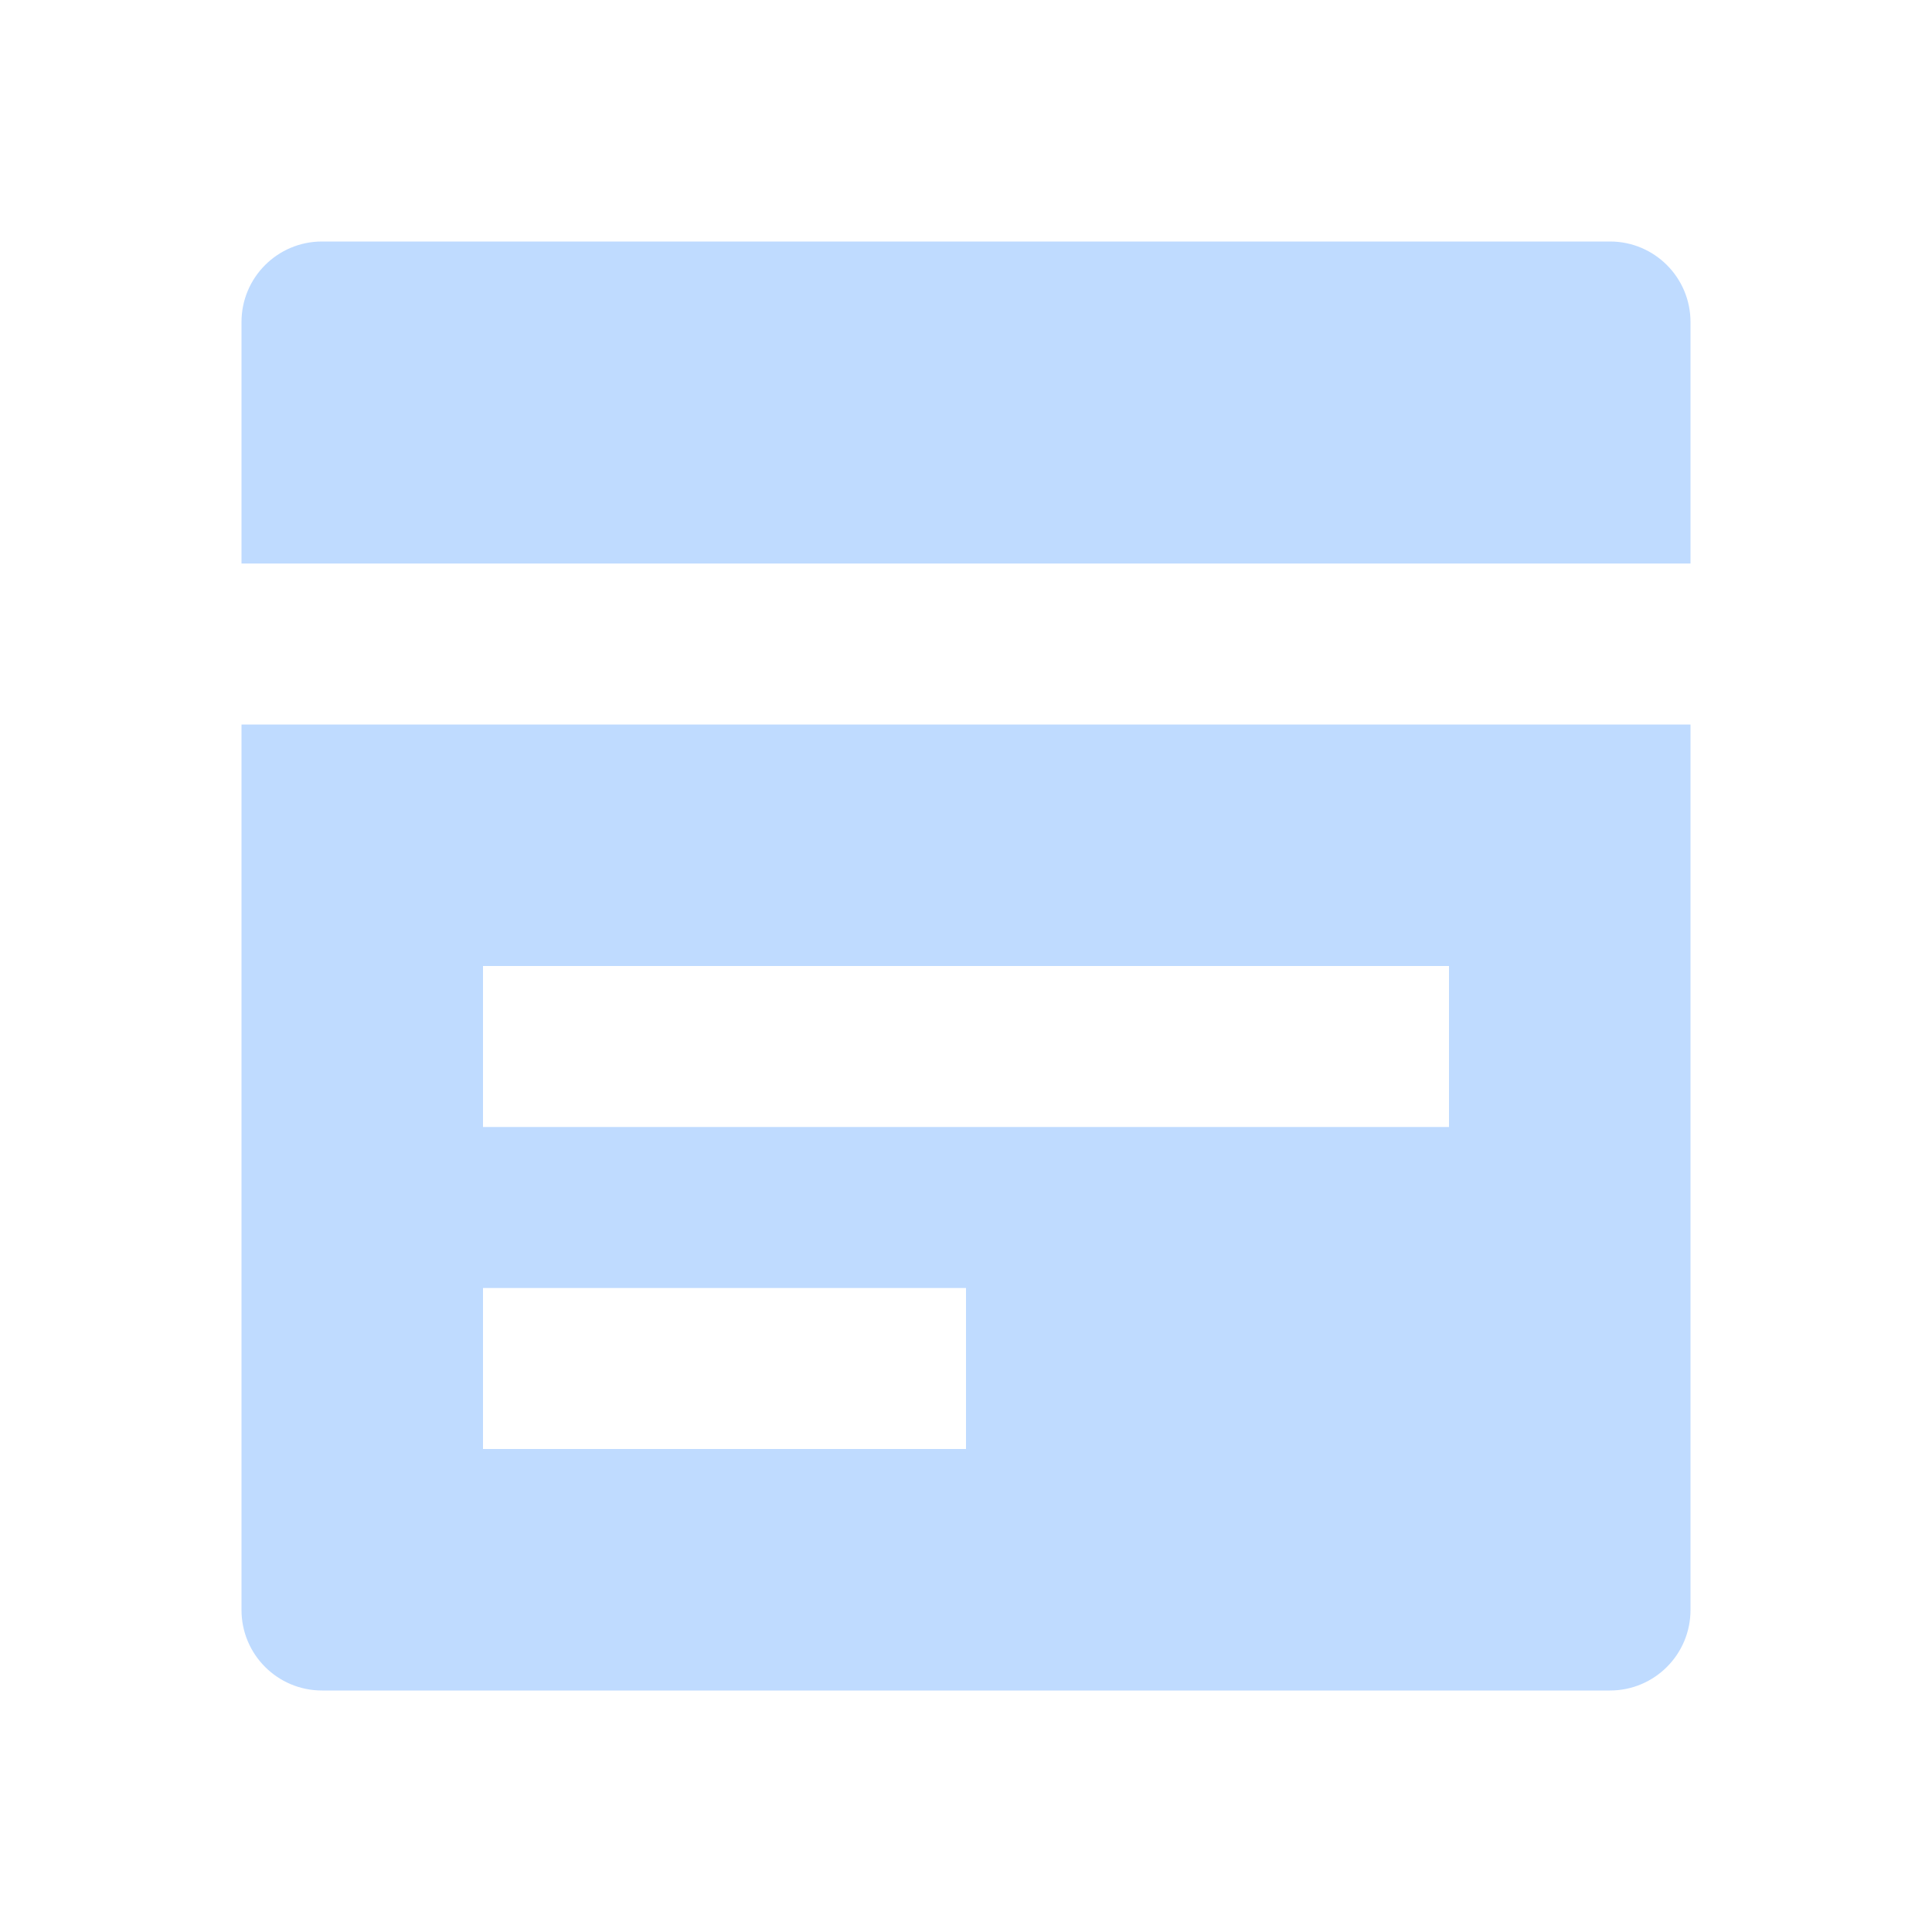
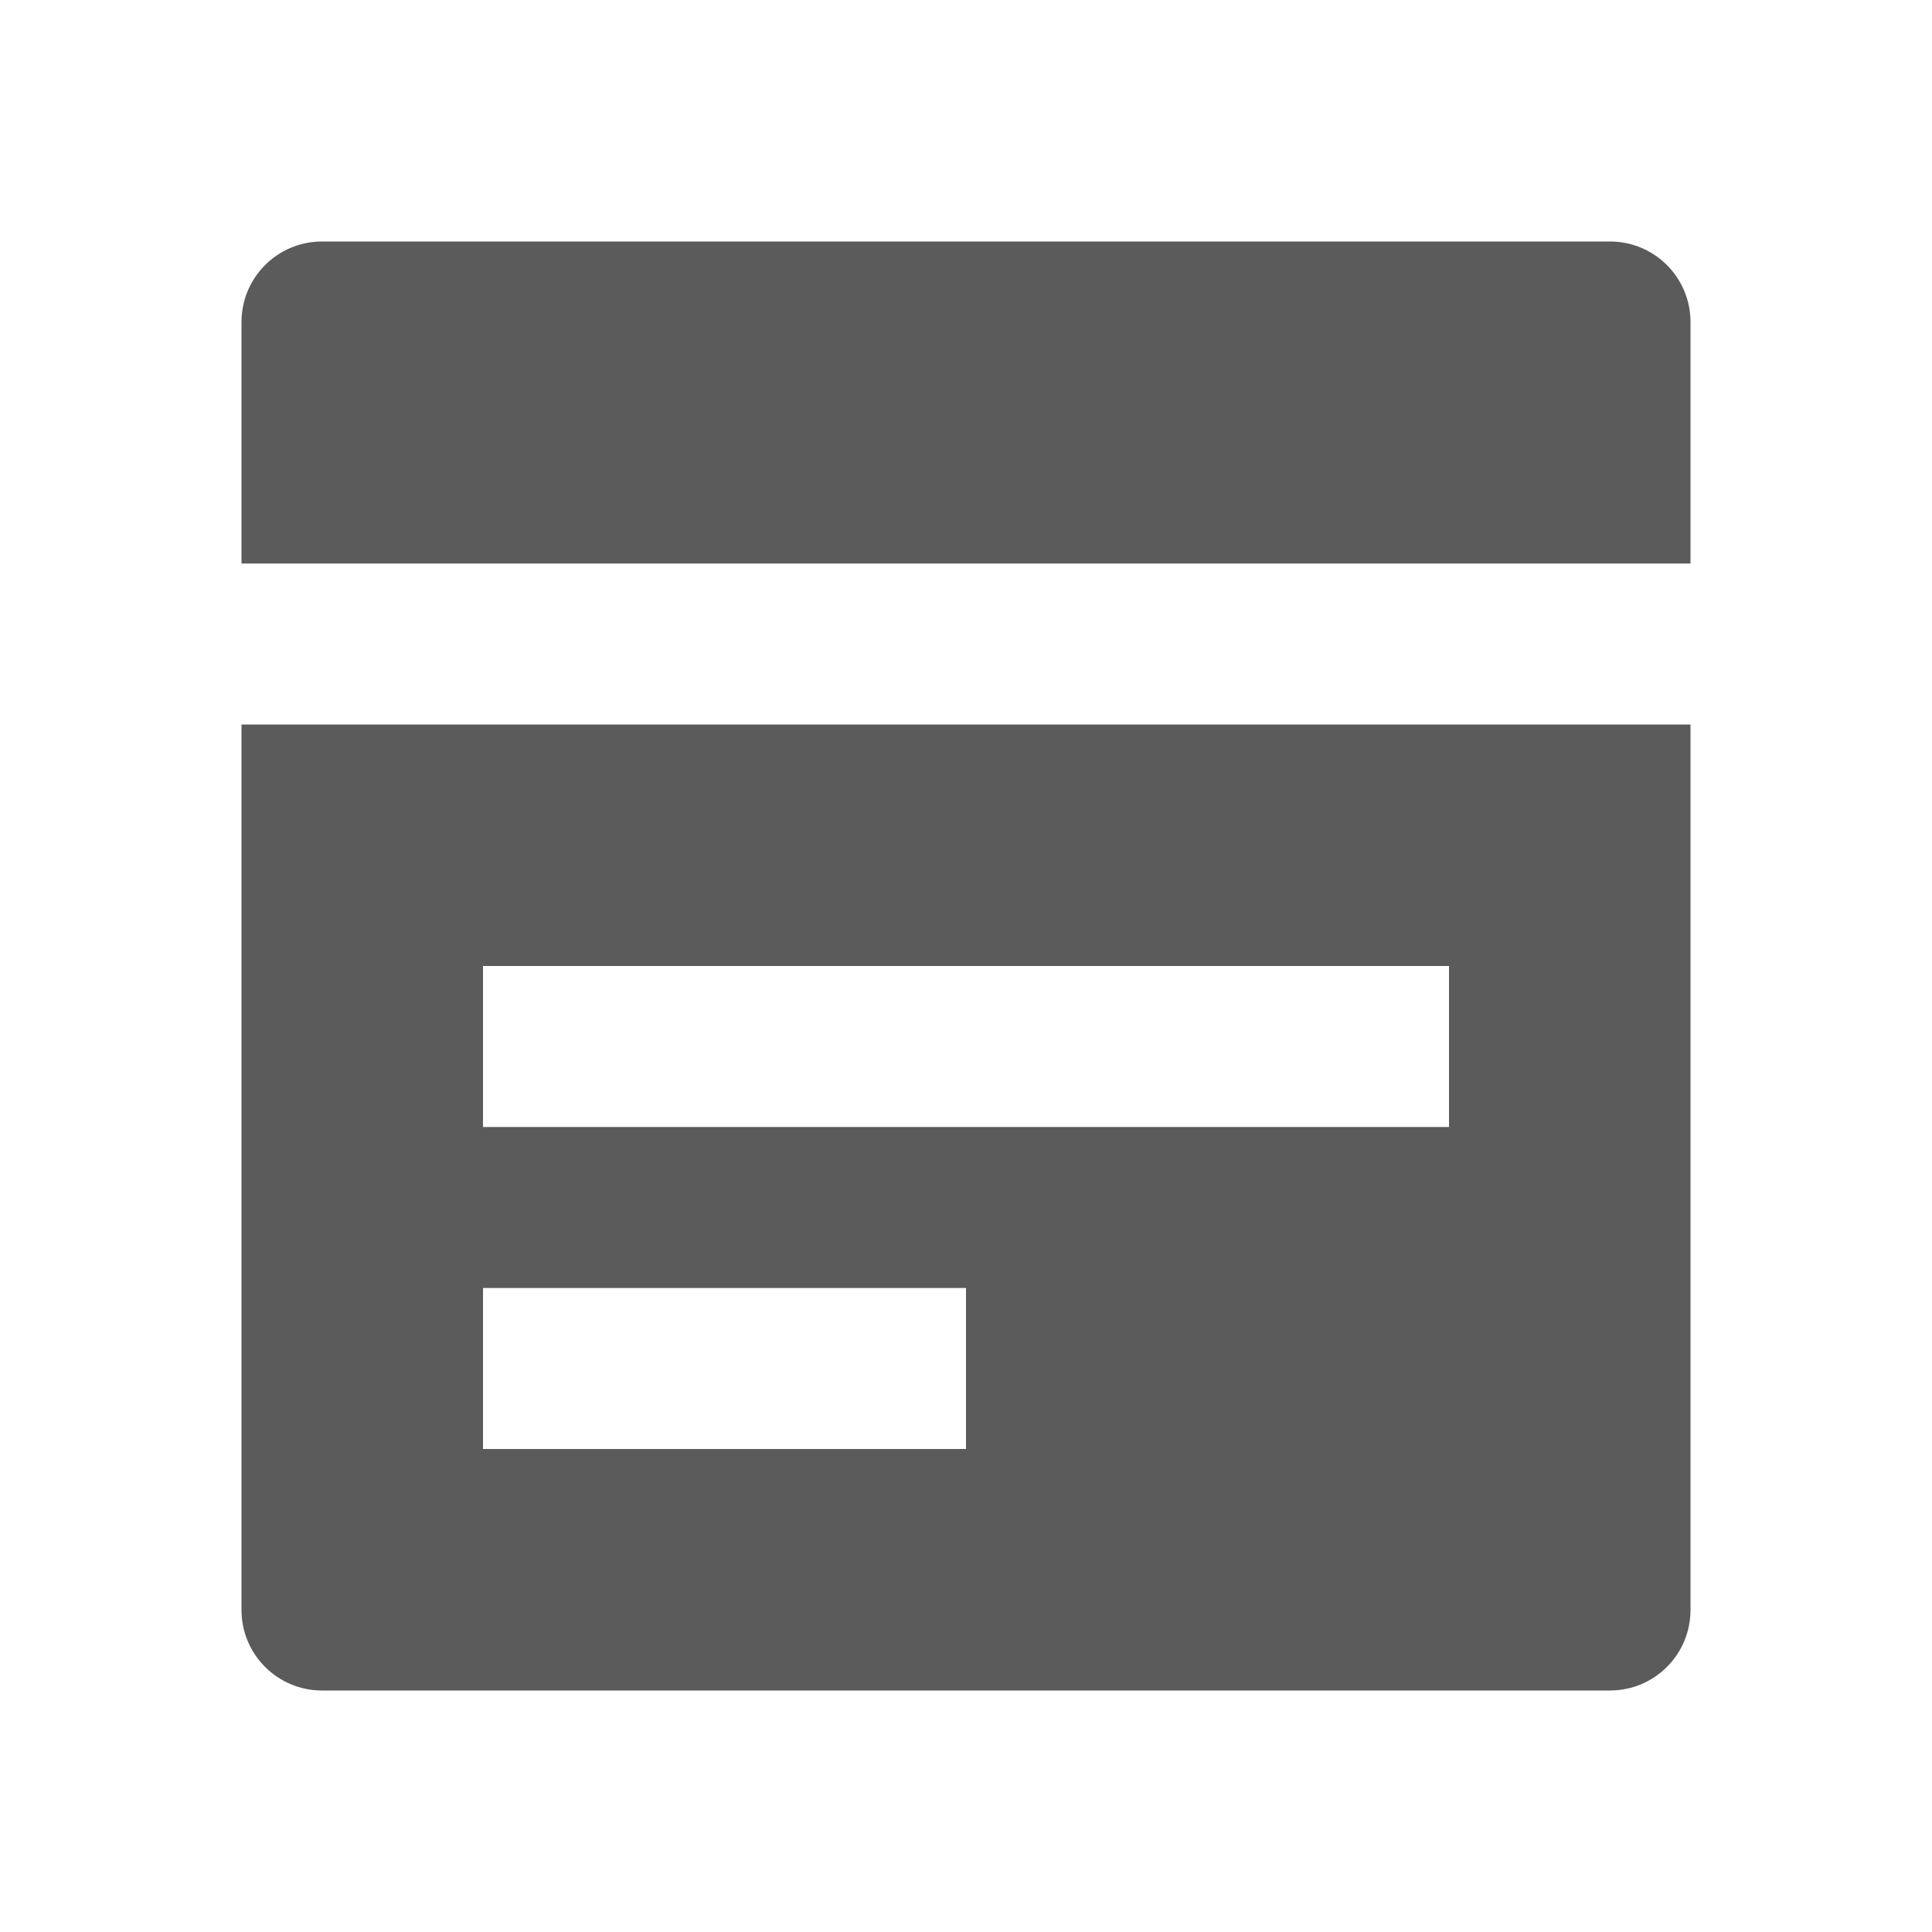
- <svg xmlns="http://www.w3.org/2000/svg" fill="#BFDBFF" width="30px" height="30px" viewBox="0 0 24 24">
+ <svg xmlns="http://www.w3.org/2000/svg" fill="#5b5b5b" width="30px" height="30px" viewBox="0 0 24 24">
  <path d="M21,7H3V4A1,1,0,0,1,4,3H20a1,1,0,0,1,1,1ZM3,20V9H21V20a1,1,0,0,1-1,1H4A1,1,0,0,1,3,20Zm3-6H18V12H6Zm0,4h6V16H6Z" />
</svg>
